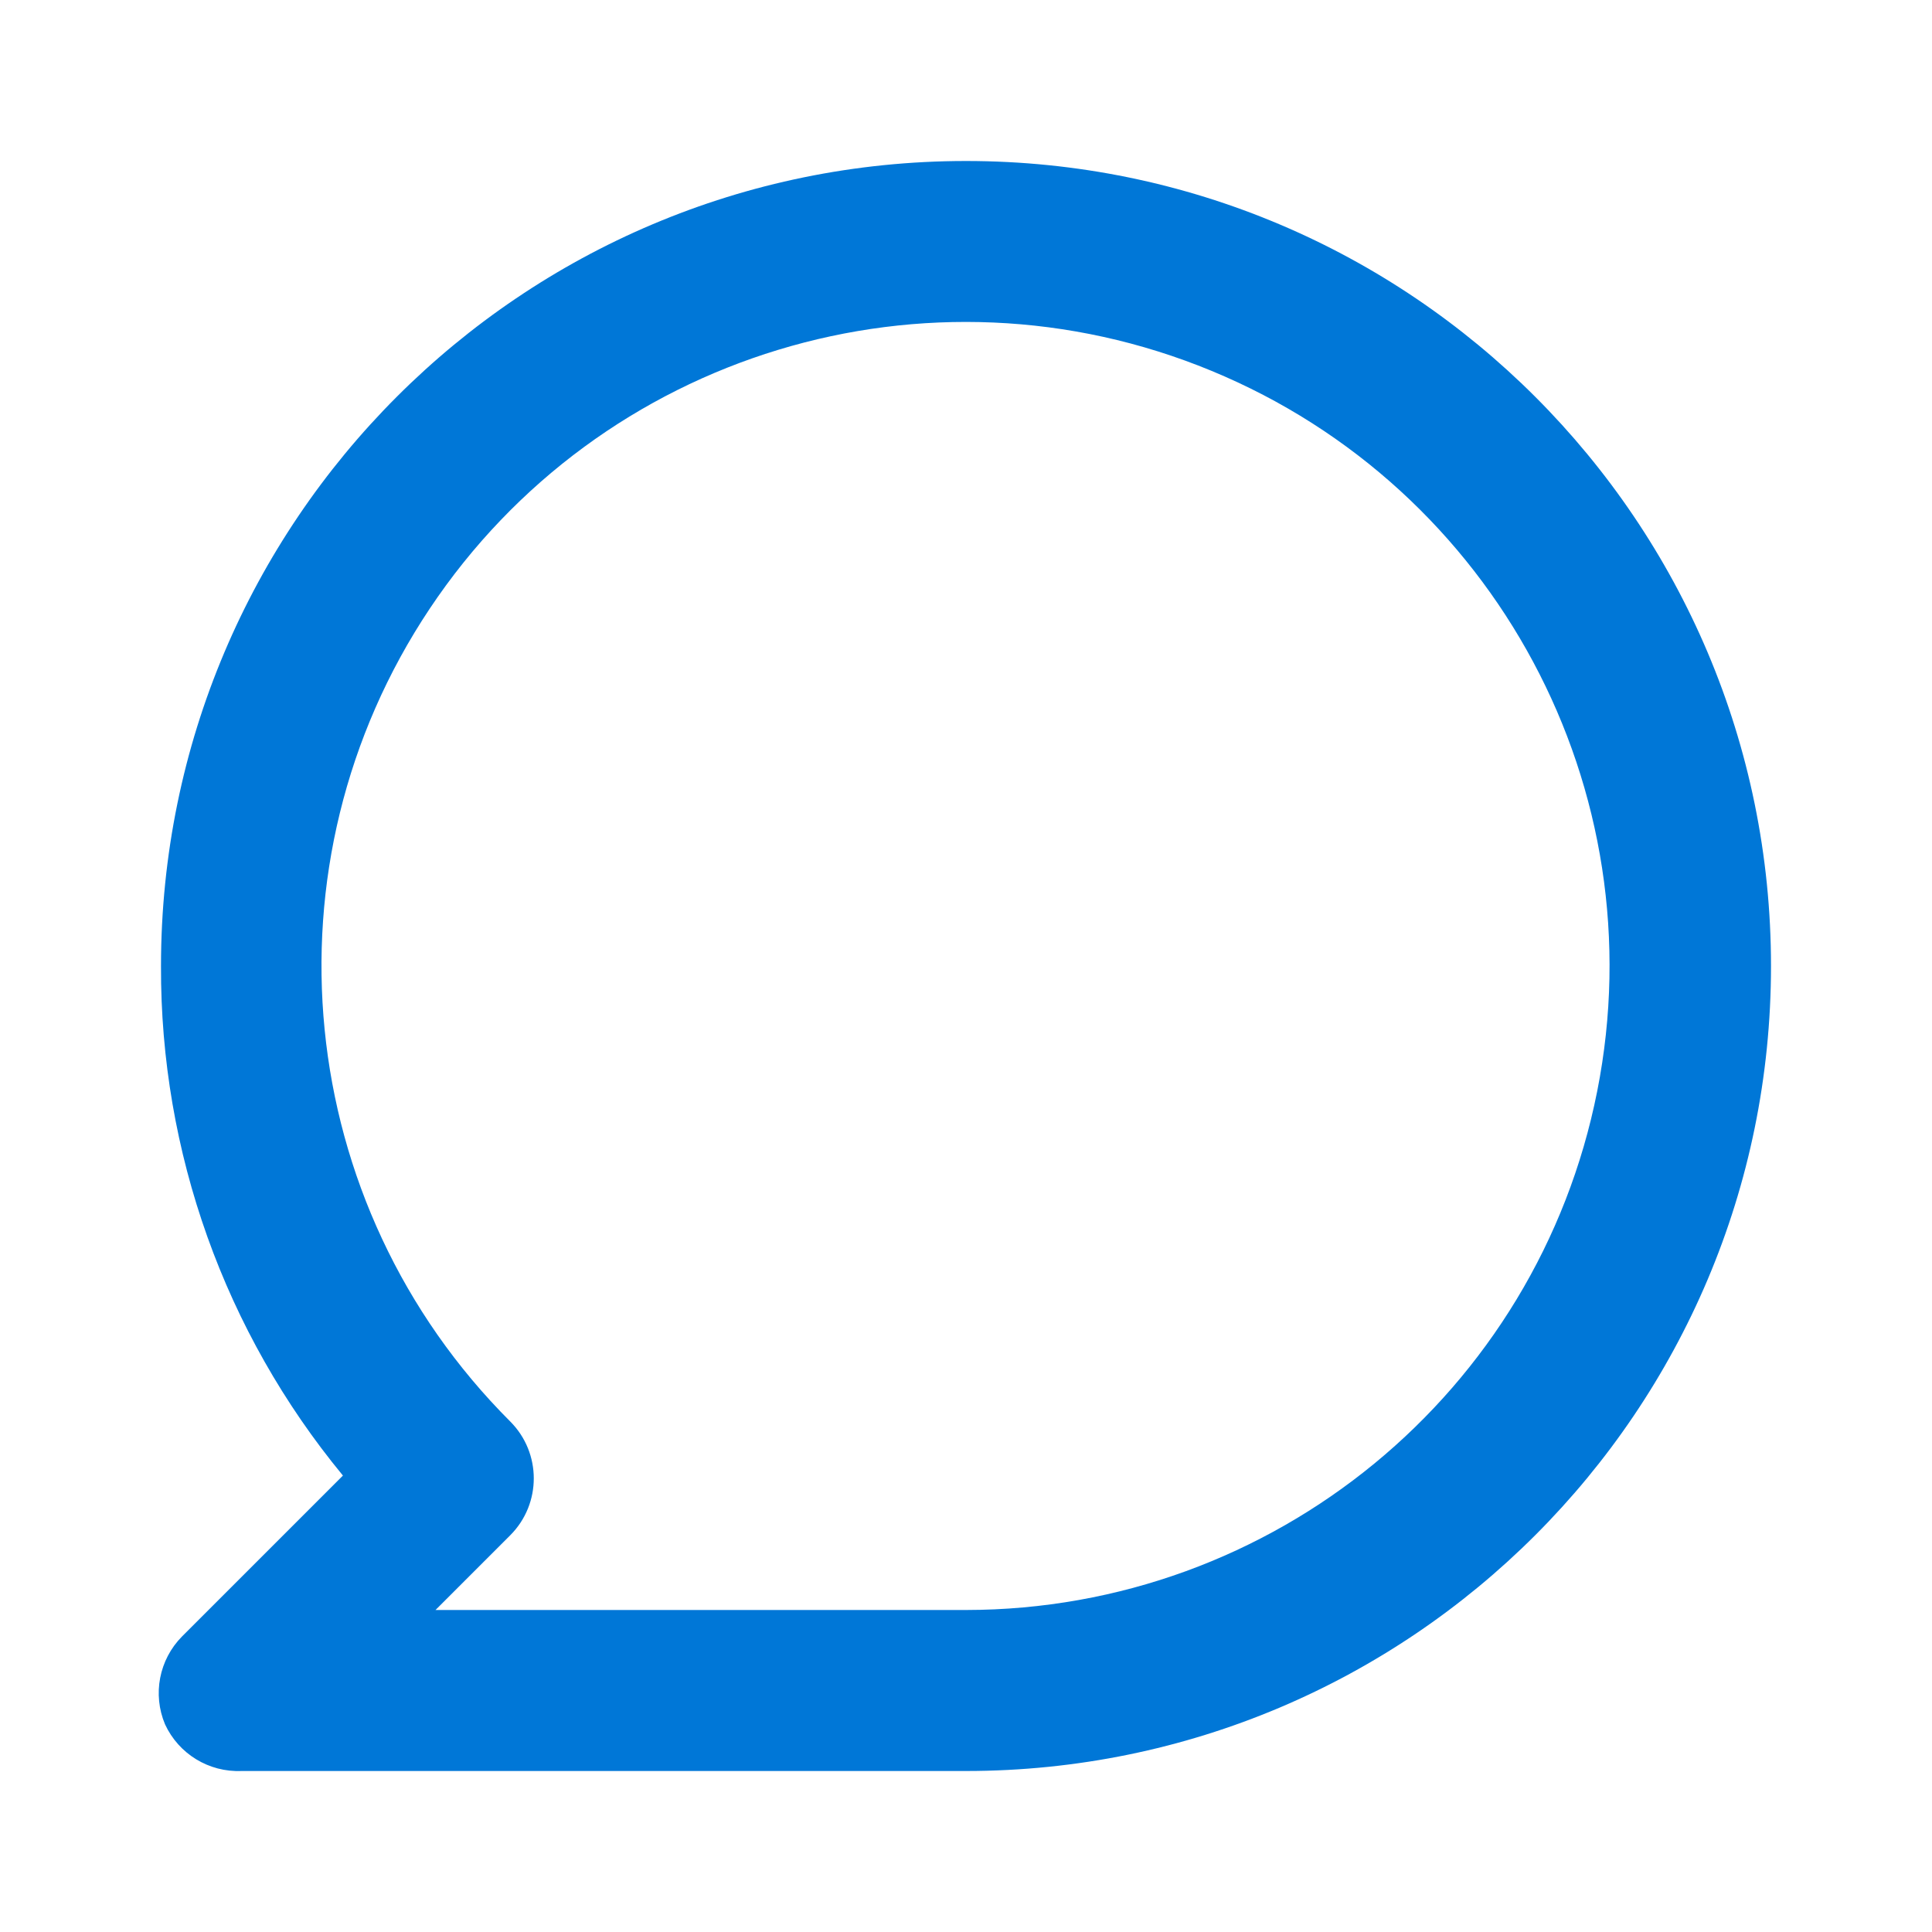
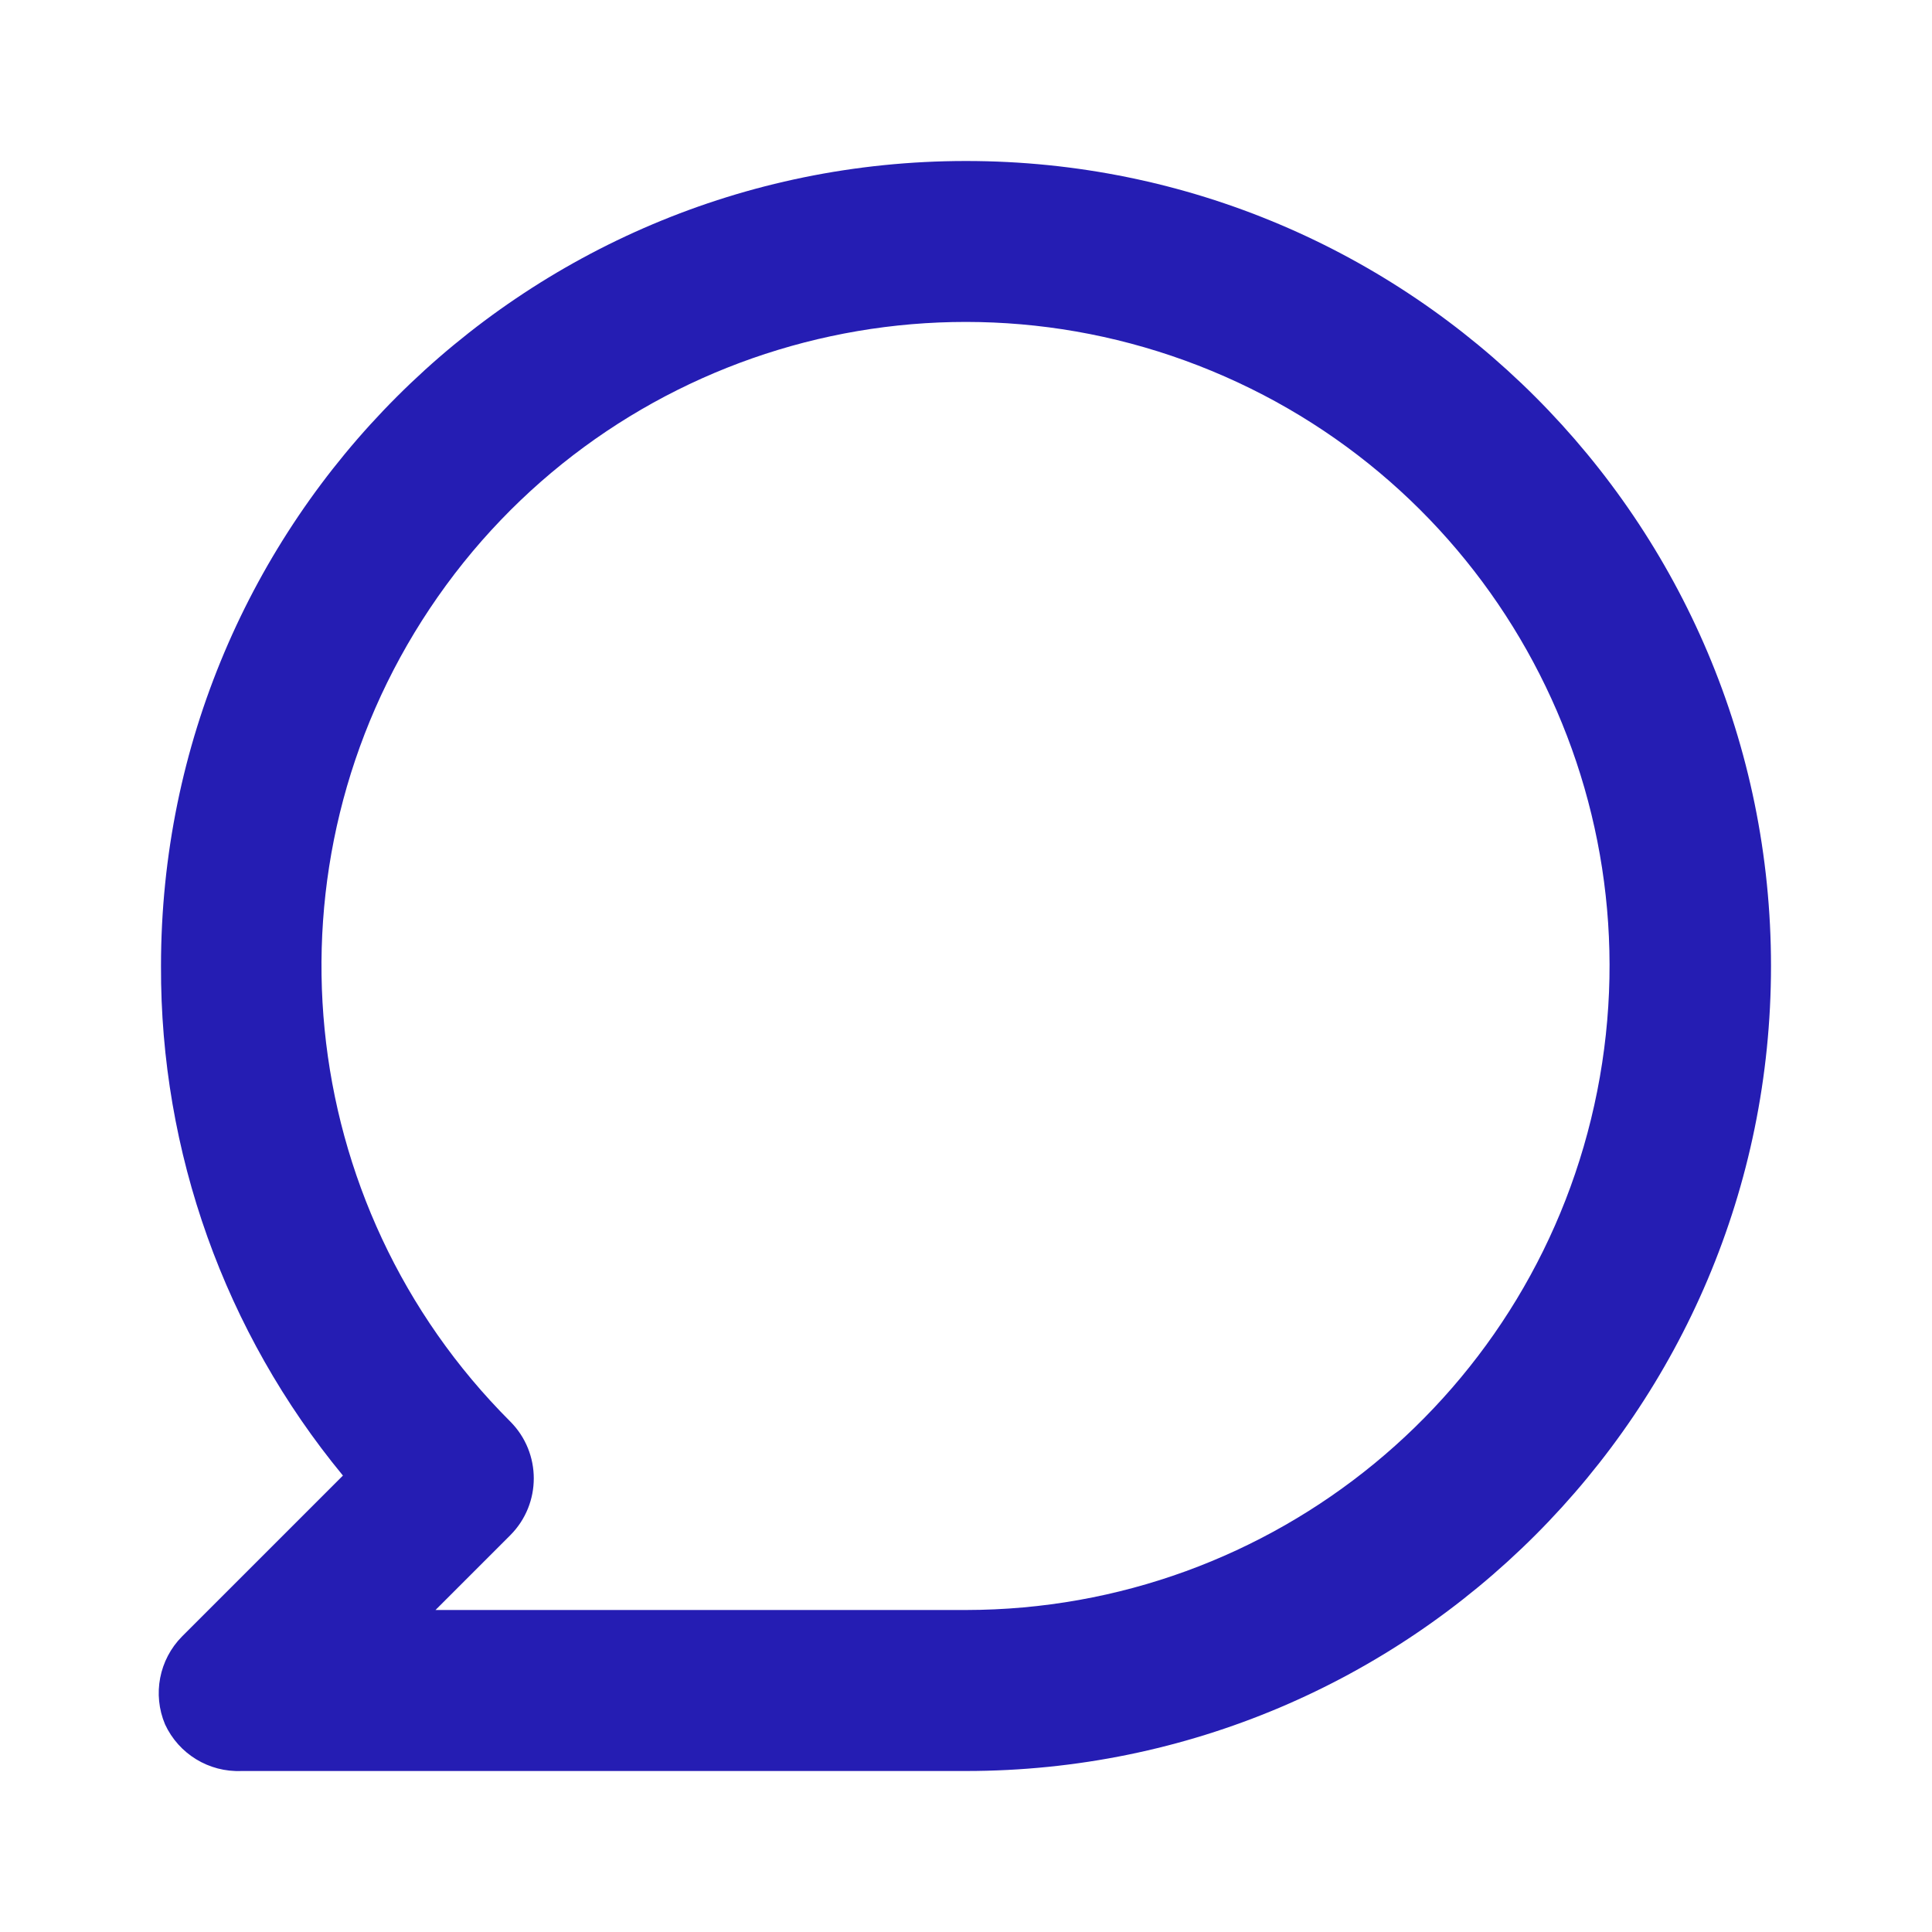
<svg xmlns="http://www.w3.org/2000/svg" viewBox="0 0 24 24">
-   <path fill="#0077D7" d="M12,2A10,10,0,0,0,2,12a9.89,9.89,0,0,0,2.26,6.33l-2,2a1,1,0,0,0-.21,1.09A1,1,0,0,0,3,22h9A10,10,0,0,0,12,2Zm0,18H5.41l.93-.93a1,1,0,0,0,0-1.41A8,8,0,1,1,12,20Z" />
+   <path fill="#251db3" d="M12,2A10,10,0,0,0,2,12a9.89,9.89,0,0,0,2.26,6.33l-2,2a1,1,0,0,0-.21,1.09A1,1,0,0,0,3,22h9A10,10,0,0,0,12,2Zm0,18H5.41l.93-.93a1,1,0,0,0,0-1.41A8,8,0,1,1,12,20Z" />
</svg>
